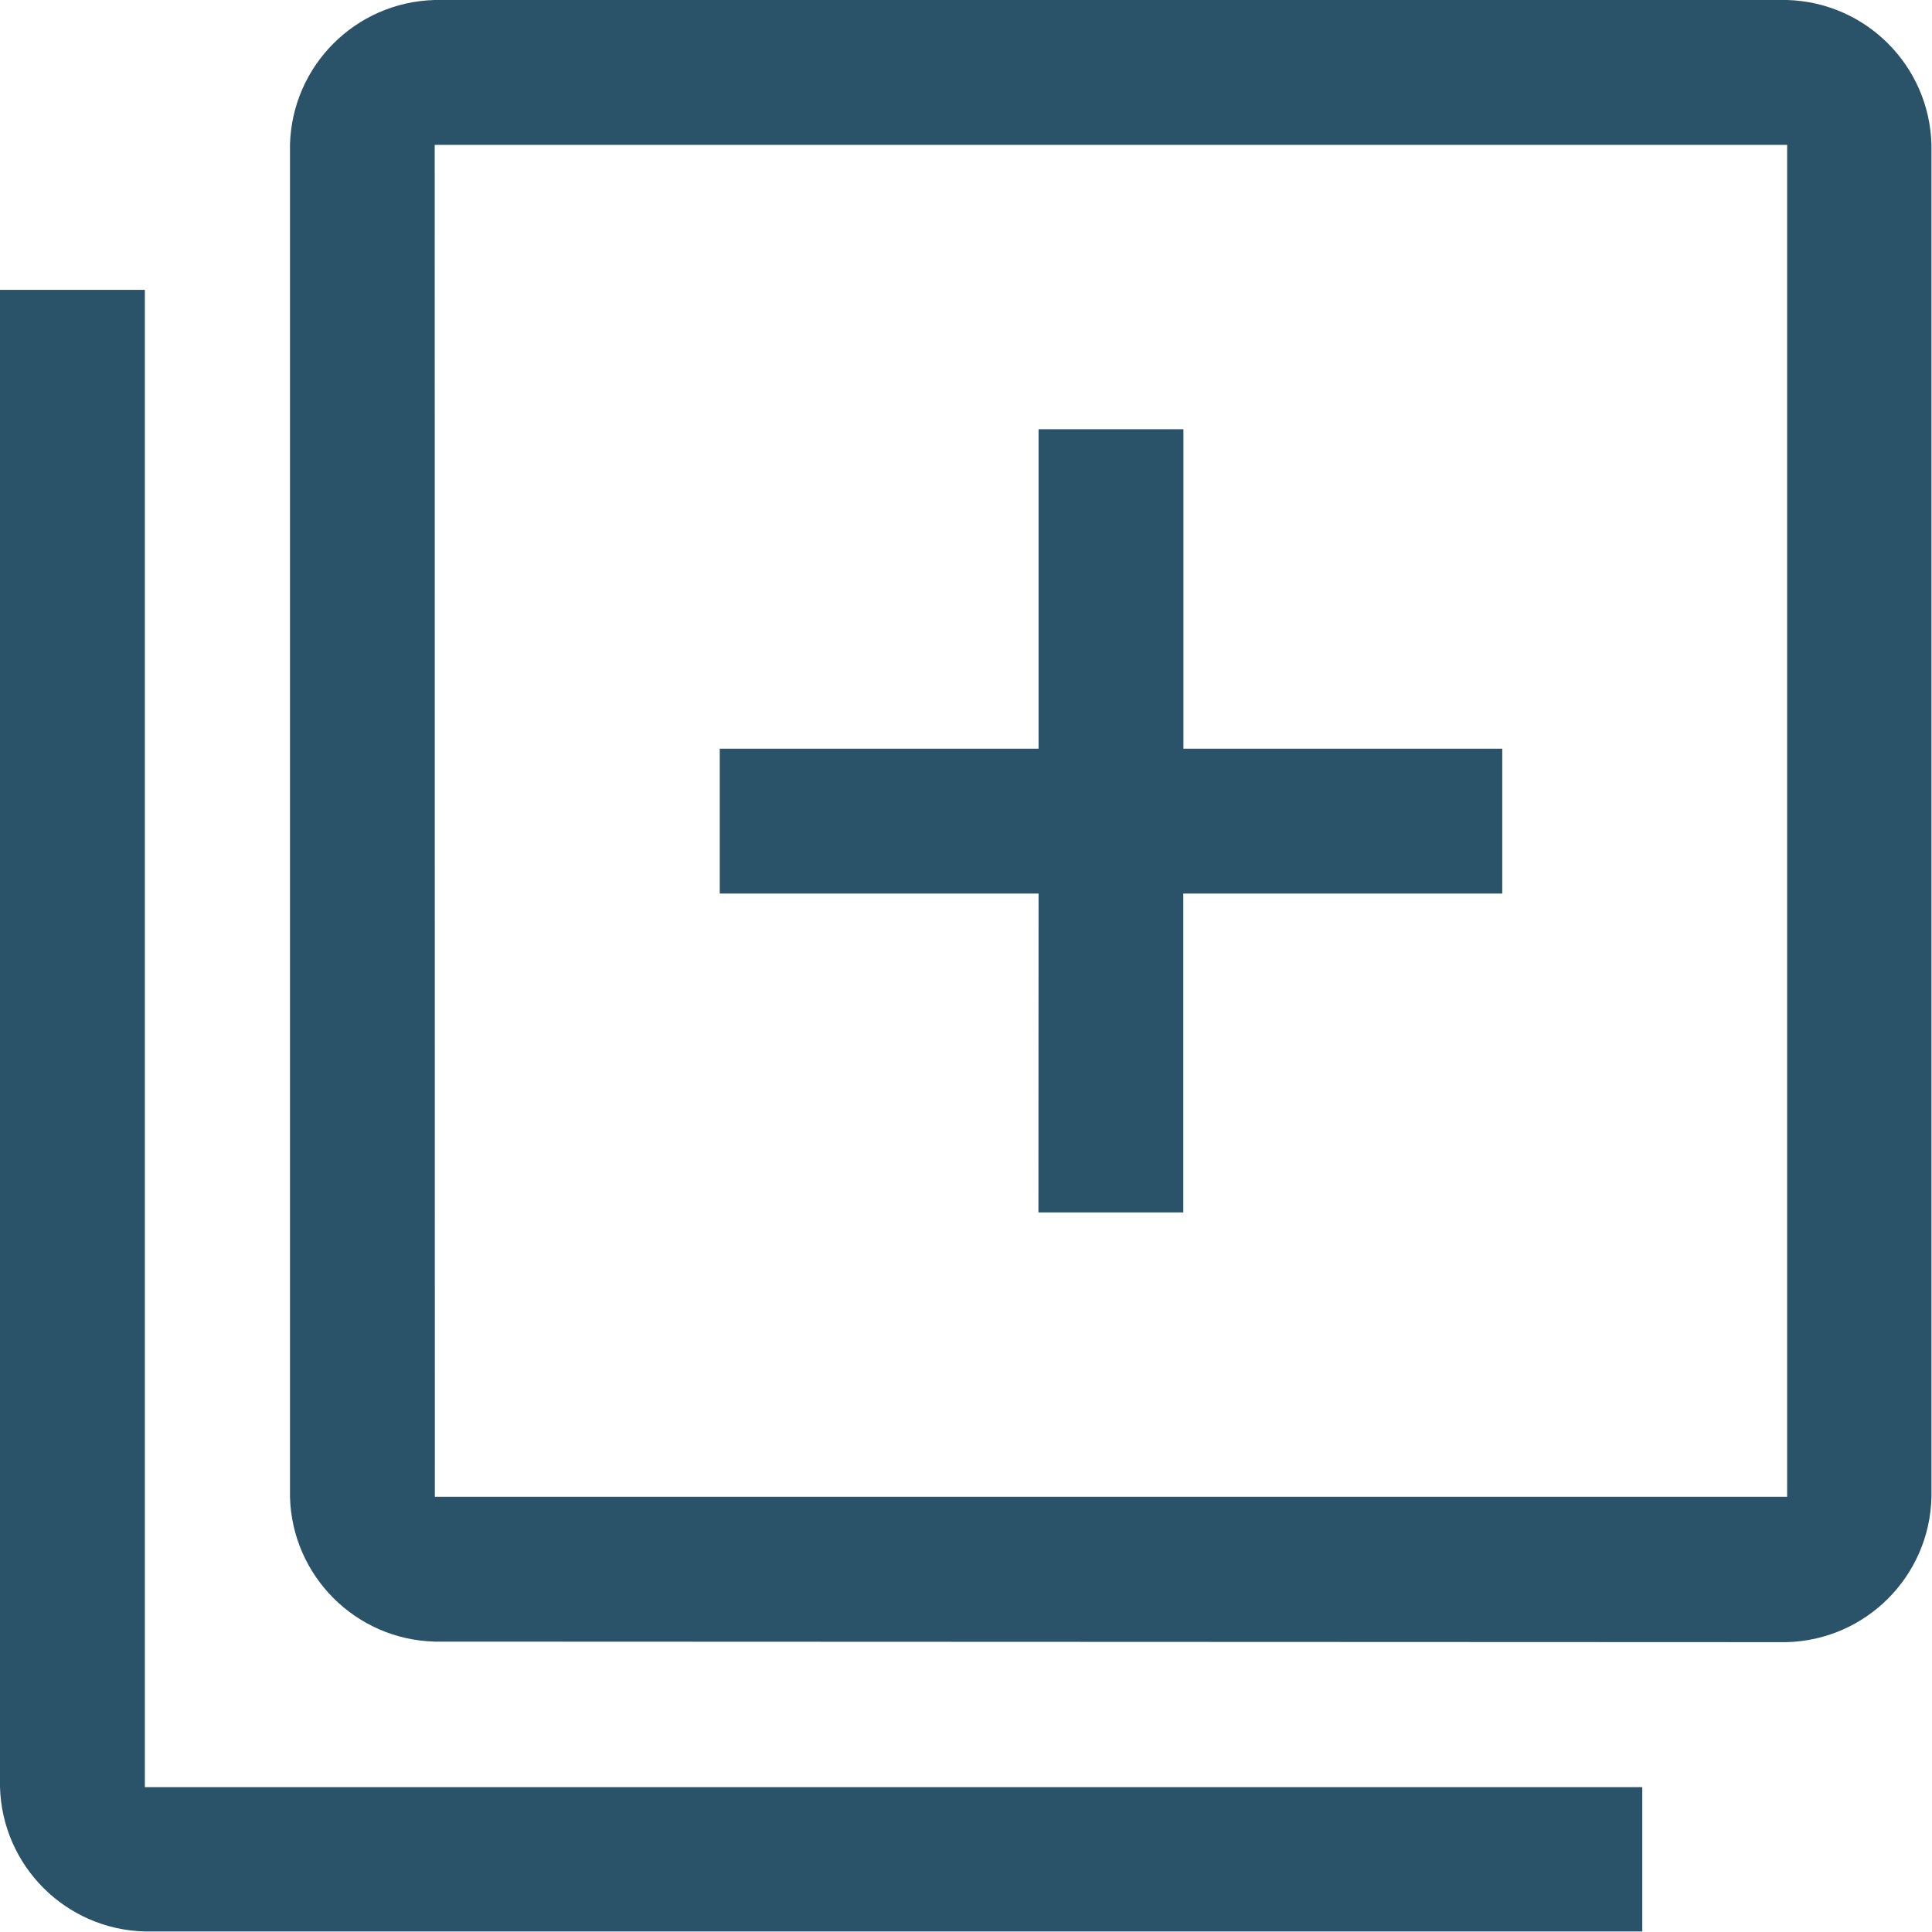
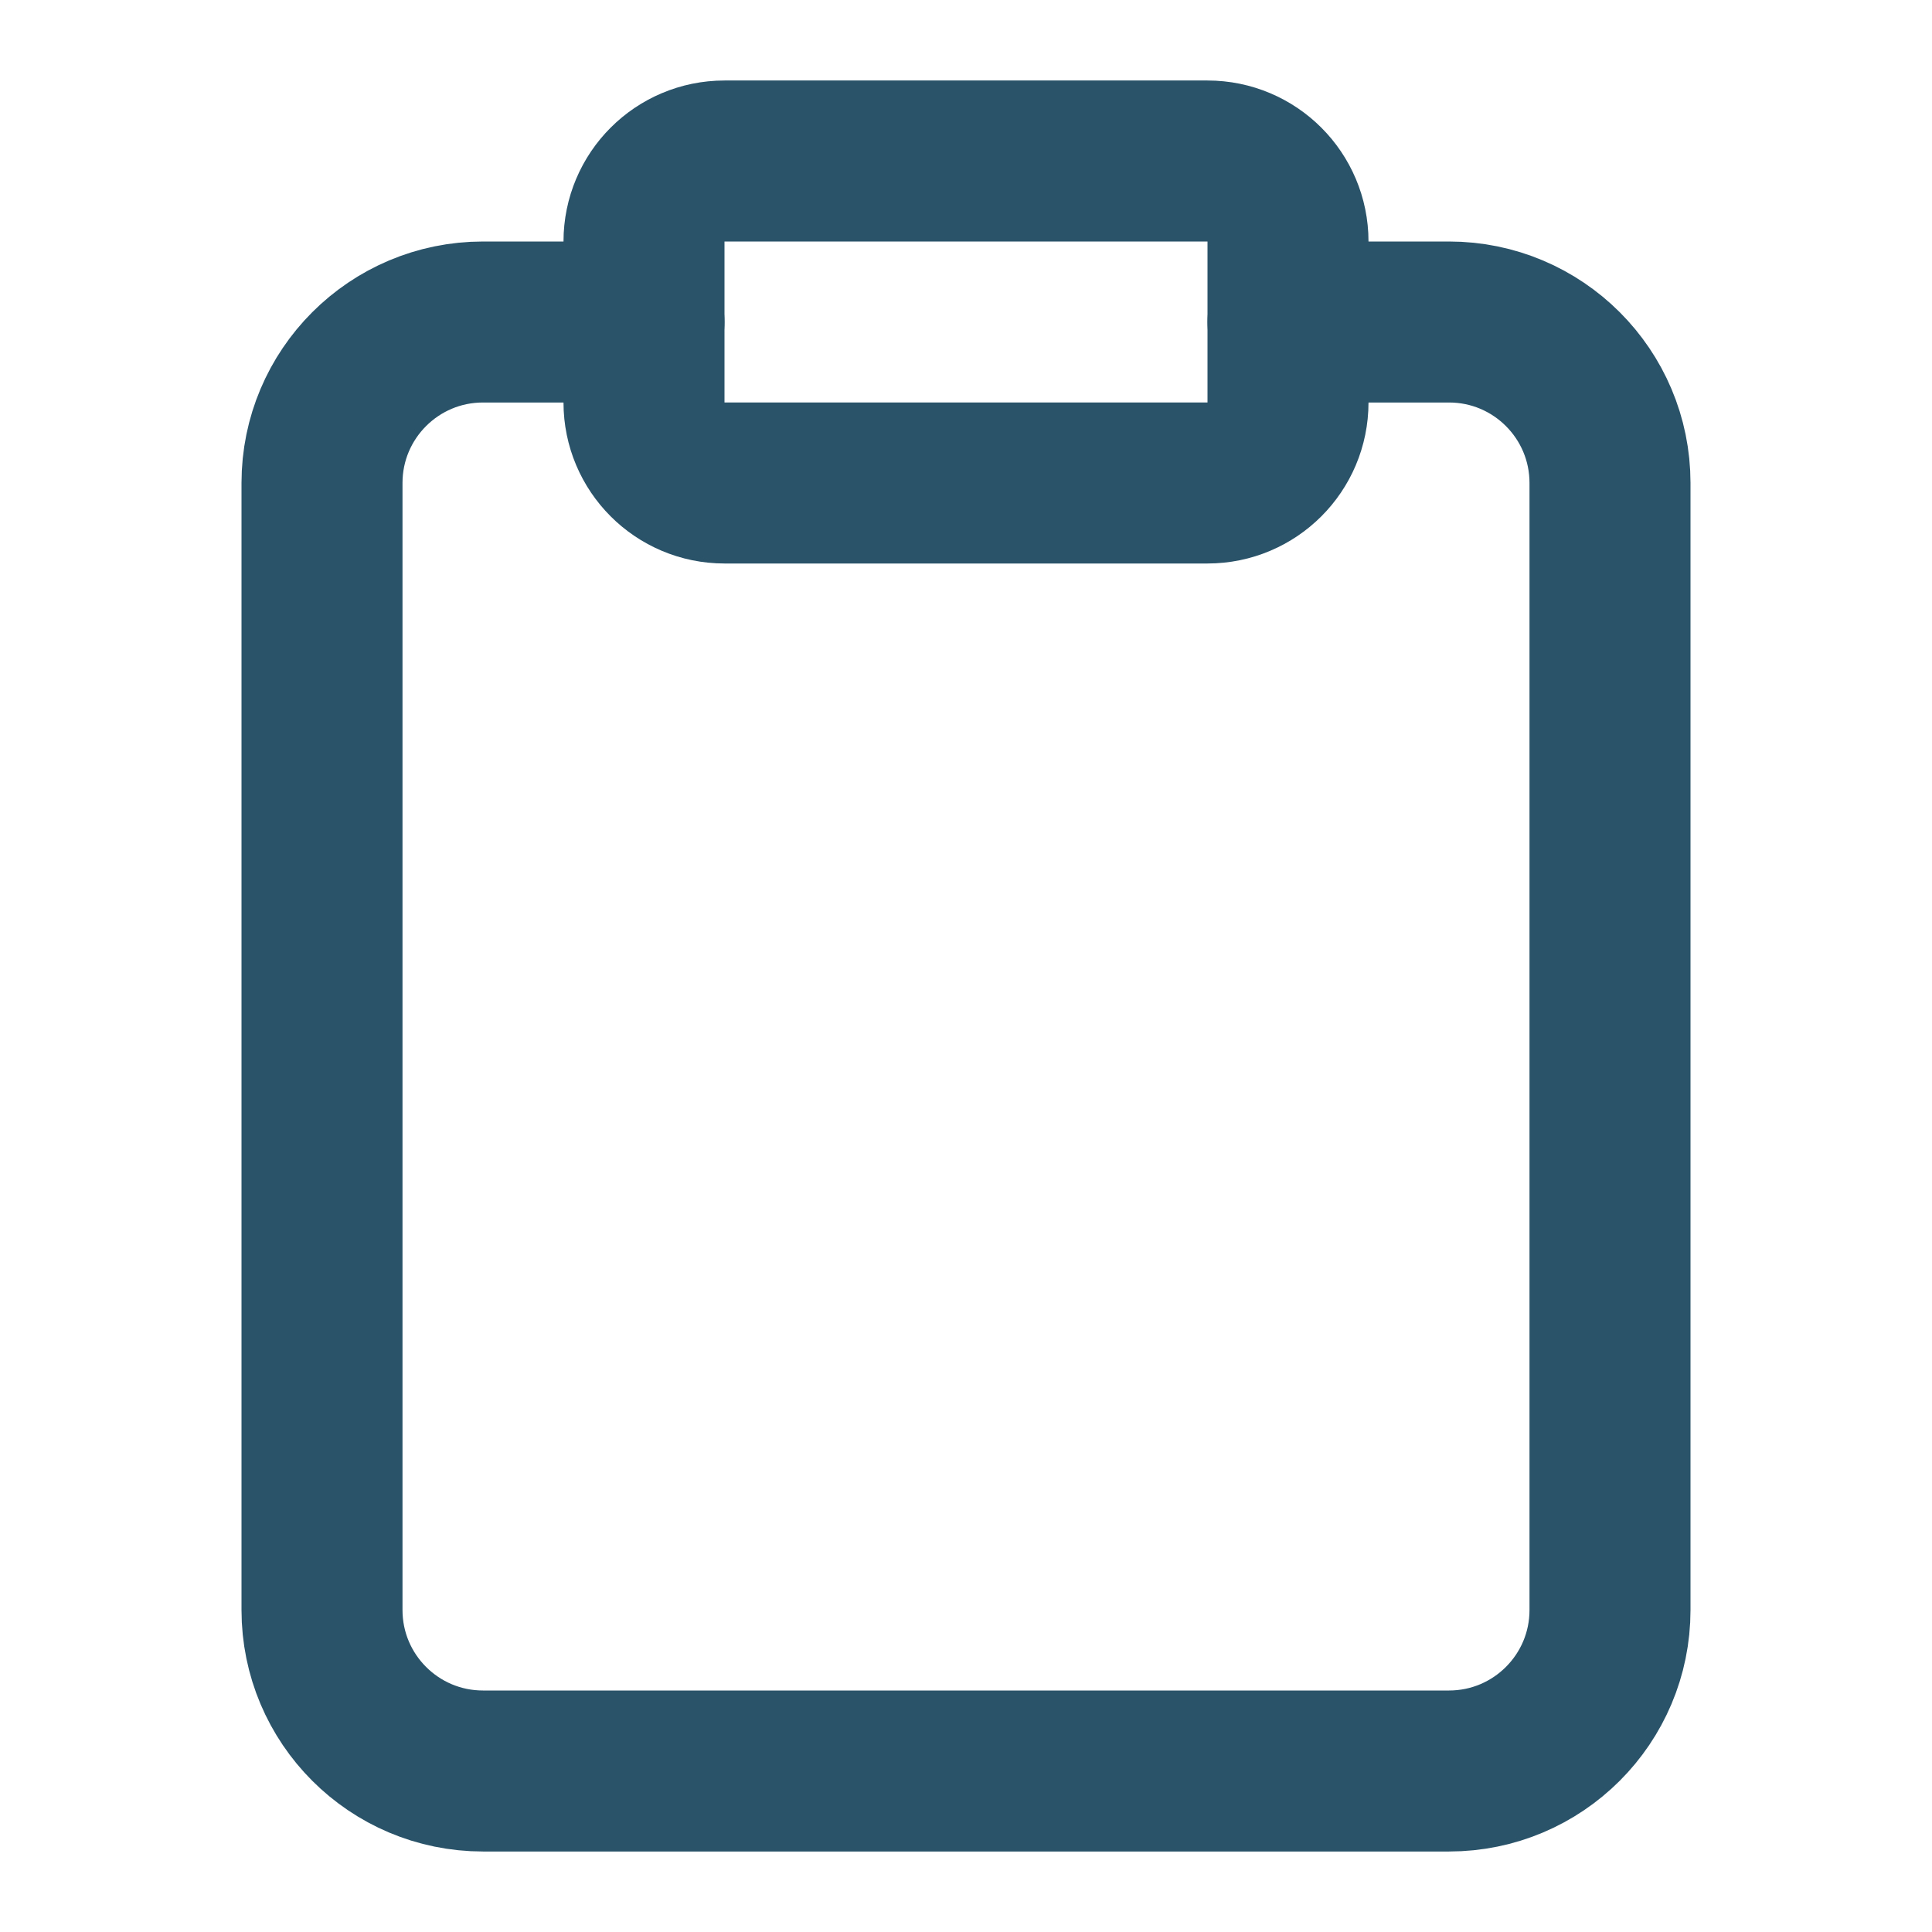
- <svg xmlns="http://www.w3.org/2000/svg" width="14.404" height="14.404" viewBox="0 0 14.404 14.404">
-   <path id="library_add_FILL0_wght400_GRAD0_opsz48" d="M11.742,13.039h1.08V10.662H15.2V9.582H12.823V7.2h-1.08V9.582H9.366v1.08h2.377Zm-4.5,3.2a1.108,1.108,0,0,1-1.08-1.08V5.08A1.108,1.108,0,0,1,7.241,4H17.324A1.108,1.108,0,0,1,18.4,5.08V15.163a1.108,1.108,0,0,1-1.08,1.08Zm0-1.08H17.324V5.08H7.241ZM5.08,18.4A1.108,1.108,0,0,1,4,17.324V6.161H5.08V17.324H16.244V18.4ZM7.241,5.08v0Z" transform="translate(-4 -4)" fill="#2a5369" />
+ <svg xmlns="http://www.w3.org/2000/svg" width="13" height="13" viewBox="0 0 24 24" fill="none" stroke="#2a5369" stroke-width="2" stroke-linecap="round" stroke-linejoin="round">
+   <rect x="8" y="2" width="8" height="4" rx="1" />
+   <path d="M16 4h2a2 2 0 0 1 2 2v14a2 2 0 0 1-2 2H6a2 2 0 0 1-2-2V6a2 2 0 0 1 2-2h2" />
</svg>
